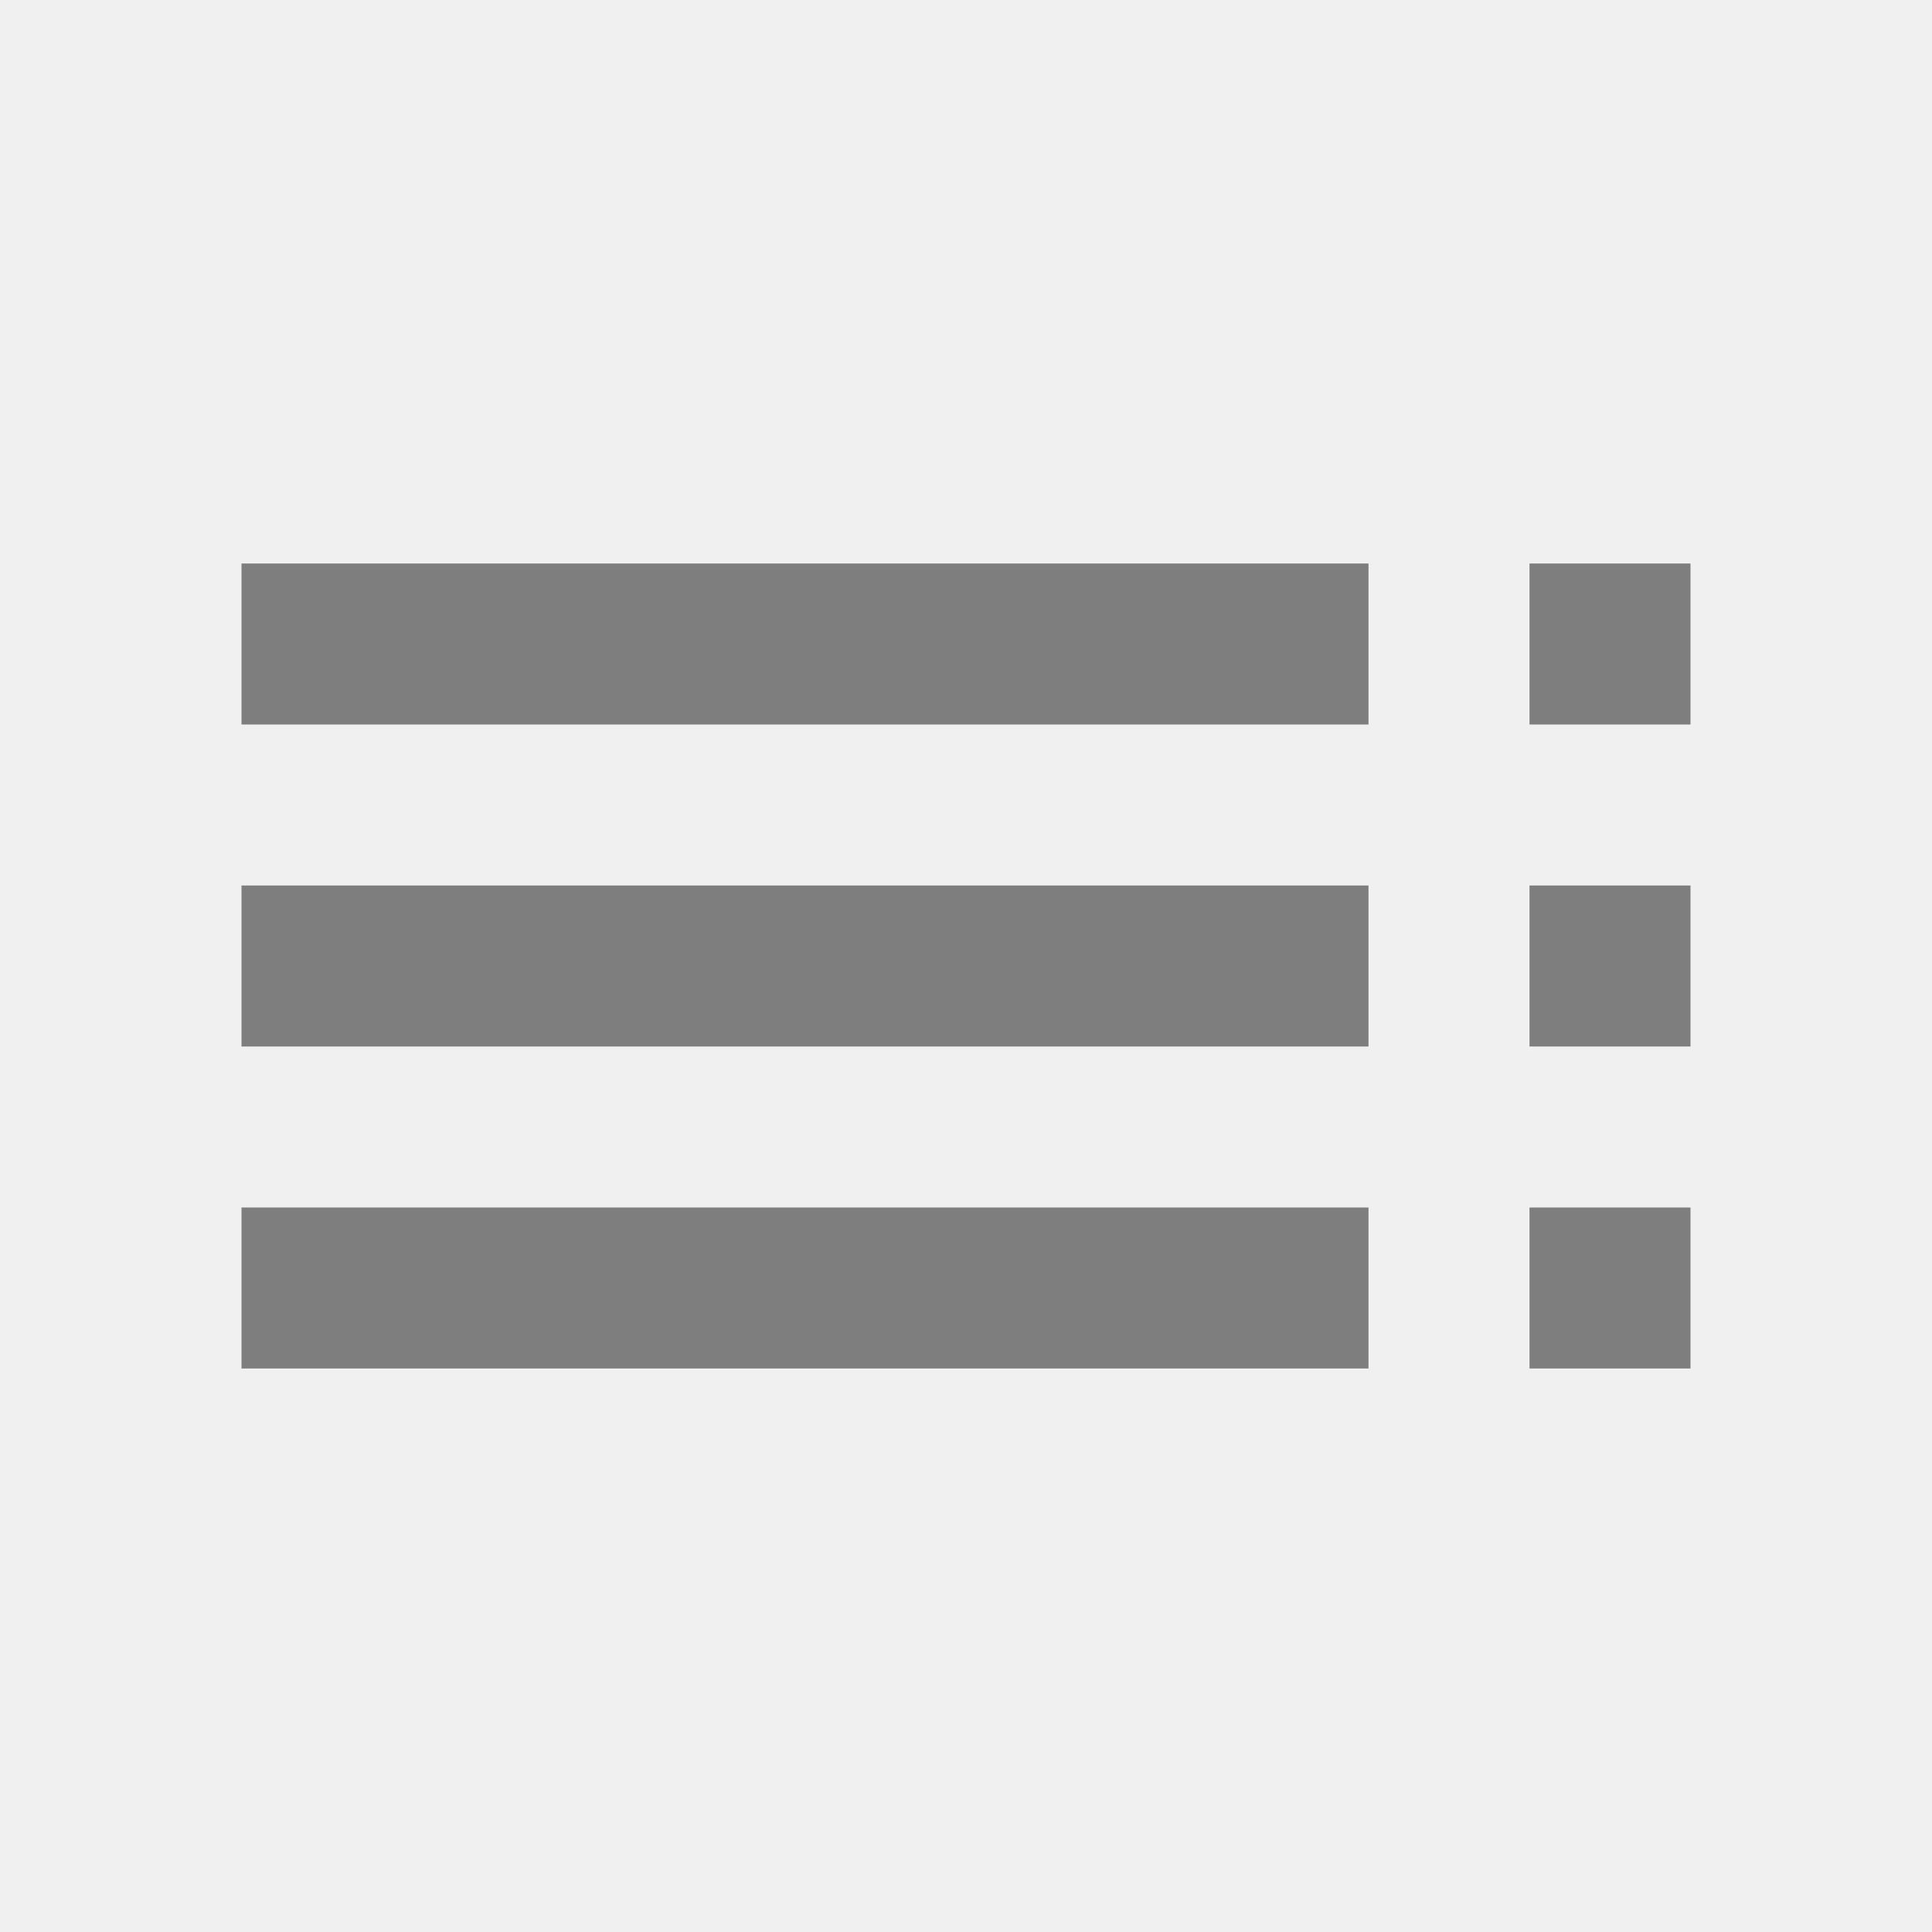
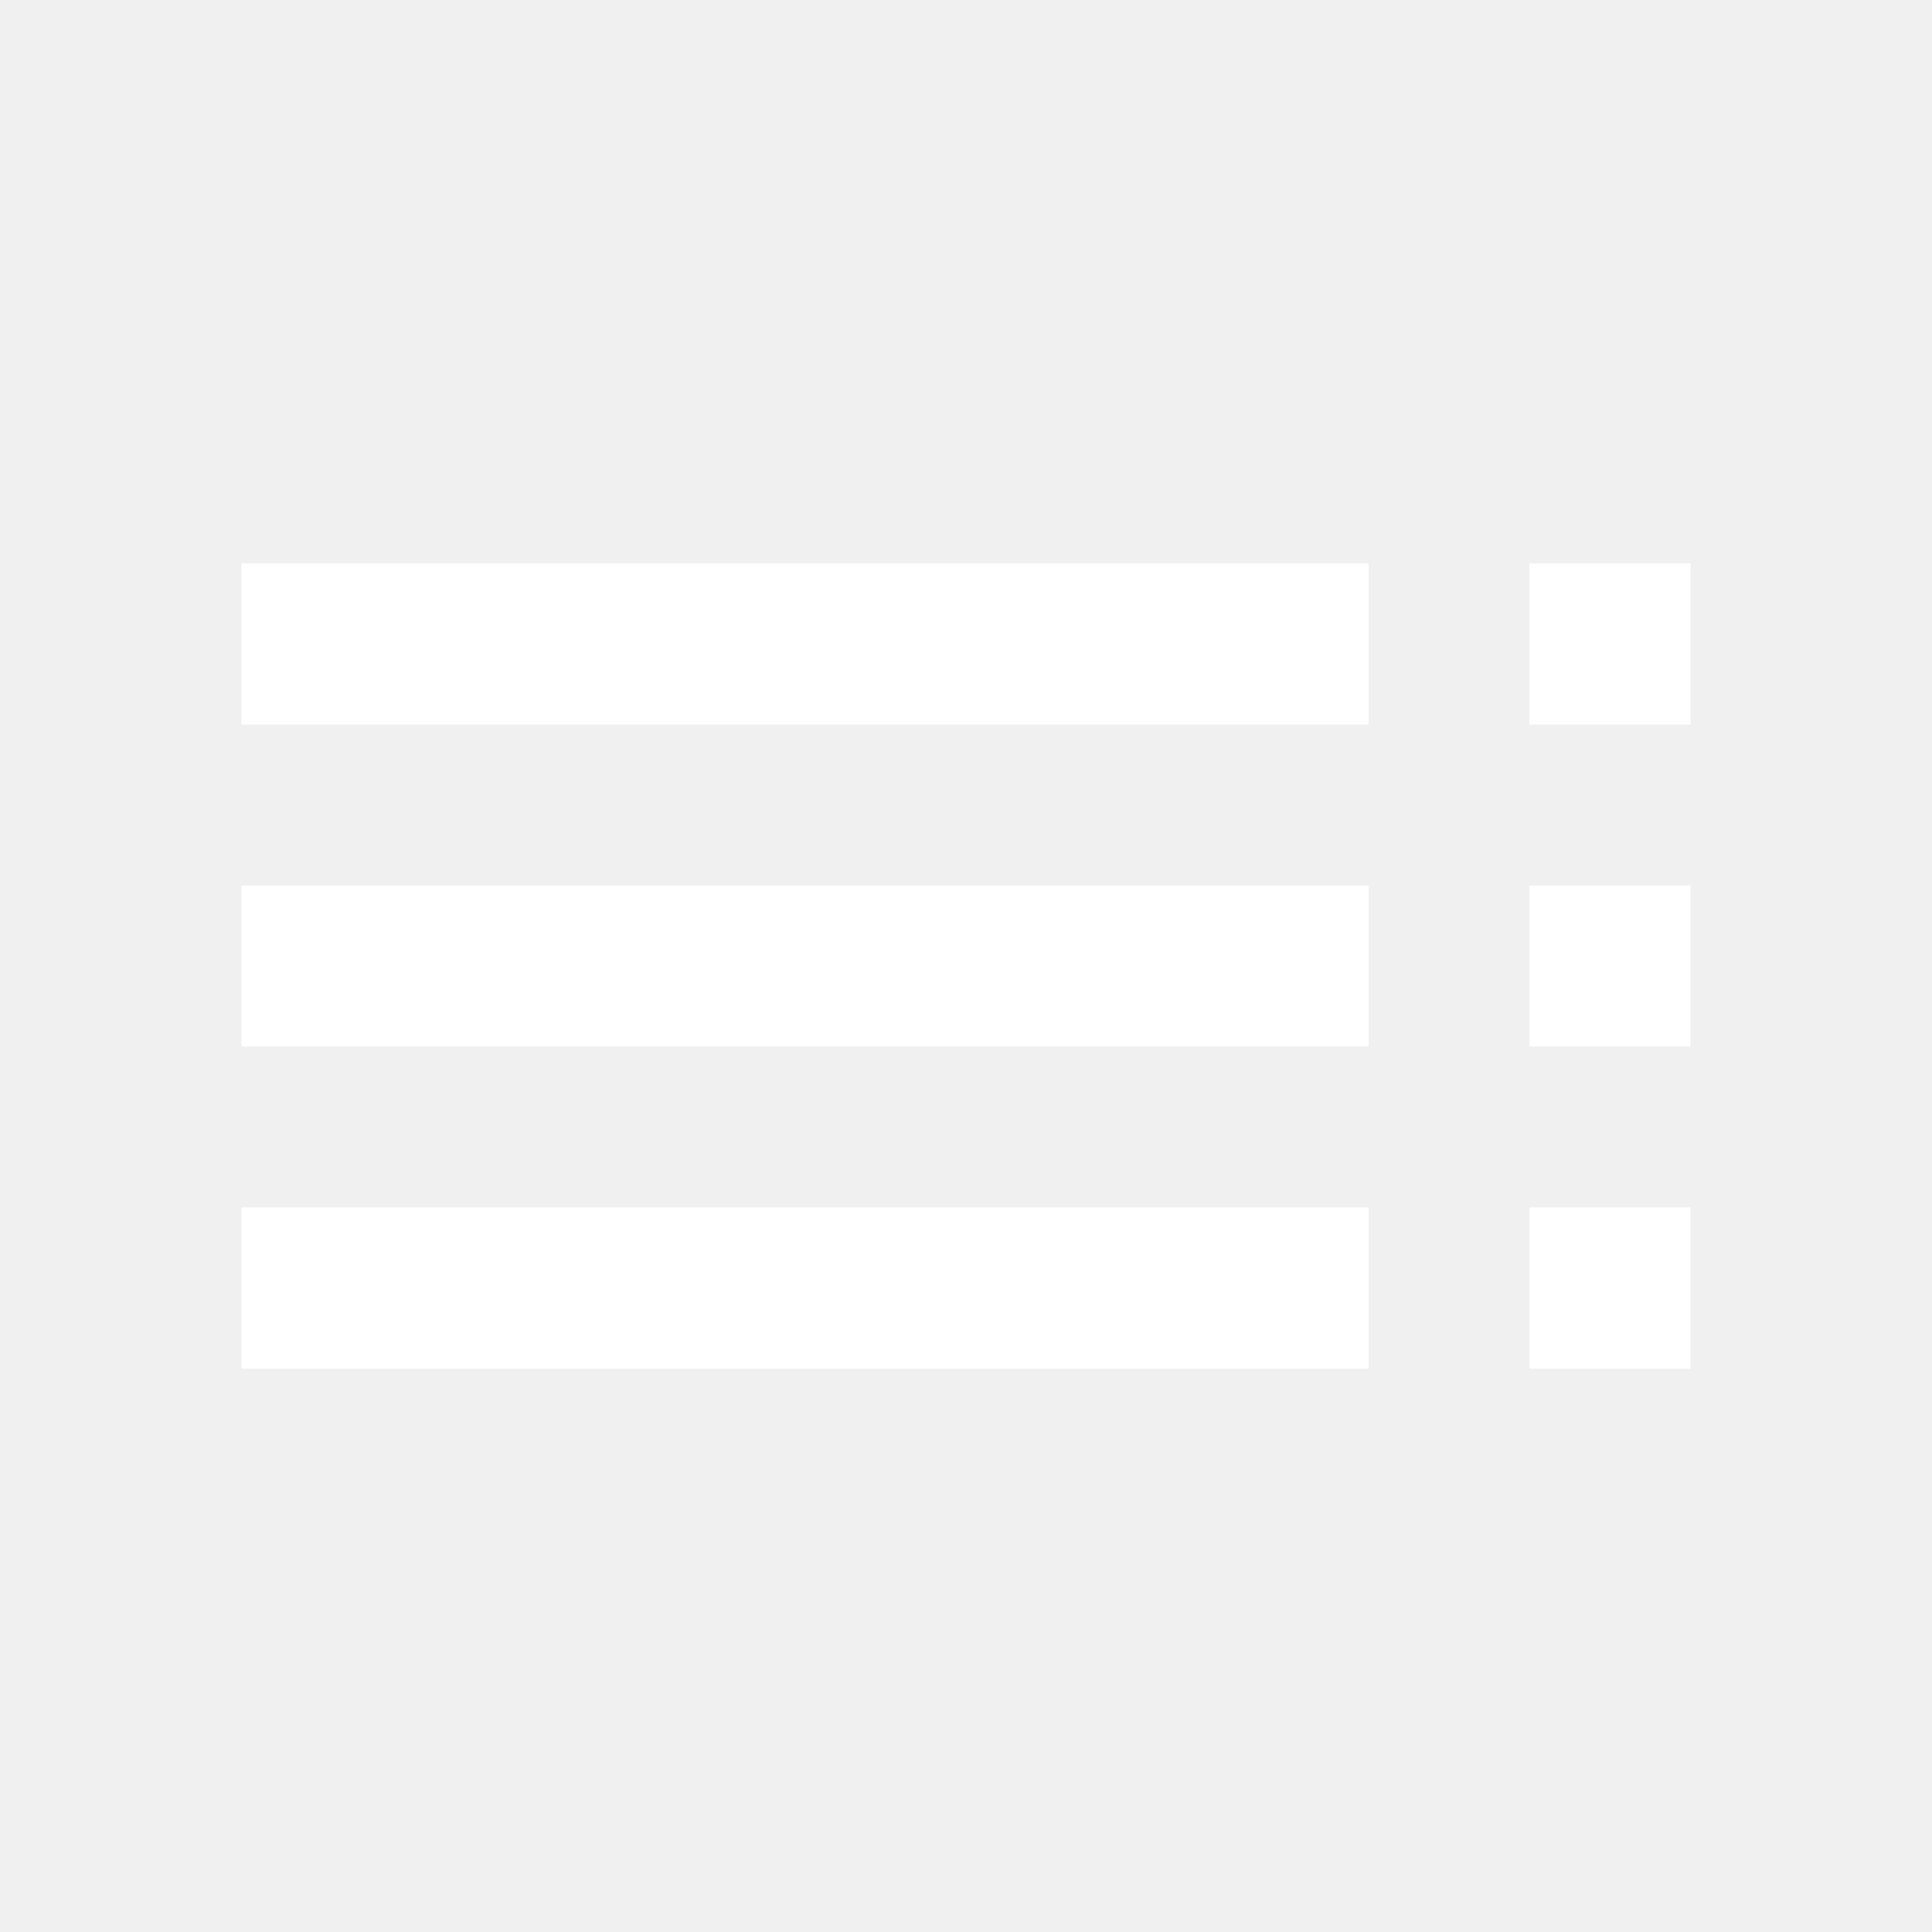
- <svg xmlns="http://www.w3.org/2000/svg" width="24" height="24" viewBox="0 0 24 24">
-   <path d="M3 9h14V7H3v2zm0 4h14v-2H3v2zm0 4h14v-2H3v2zm16 0h2v-2h-2v2zm0-10v2h2V7h-2zm0 6h2v-2h-2v2z" style="fill:#333333;fill-opacity:0.6" />
+ <svg xmlns="http://www.w3.org/2000/svg" width="24" height="24" viewBox="0 0 24 24" id="svg2" version="1.1">
+   <defs id="defs8" />
+   <path d="M 3,9 17,9 17,7 3,7 3,9 Z m 0,4 14,0 0,-2 -14,0 0,2 z m 0,4 14,0 0,-2 -14,0 0,2 z m 16,0 2,0 0,-2 -2,0 0,2 z m 0,-10 0,2 2,0 0,-2 -2,0 z m 0,6 2,0 0,-2 -2,0 0,2 z" style="fill:#ffffff;fill-opacity:1" id="path4" />
</svg>
